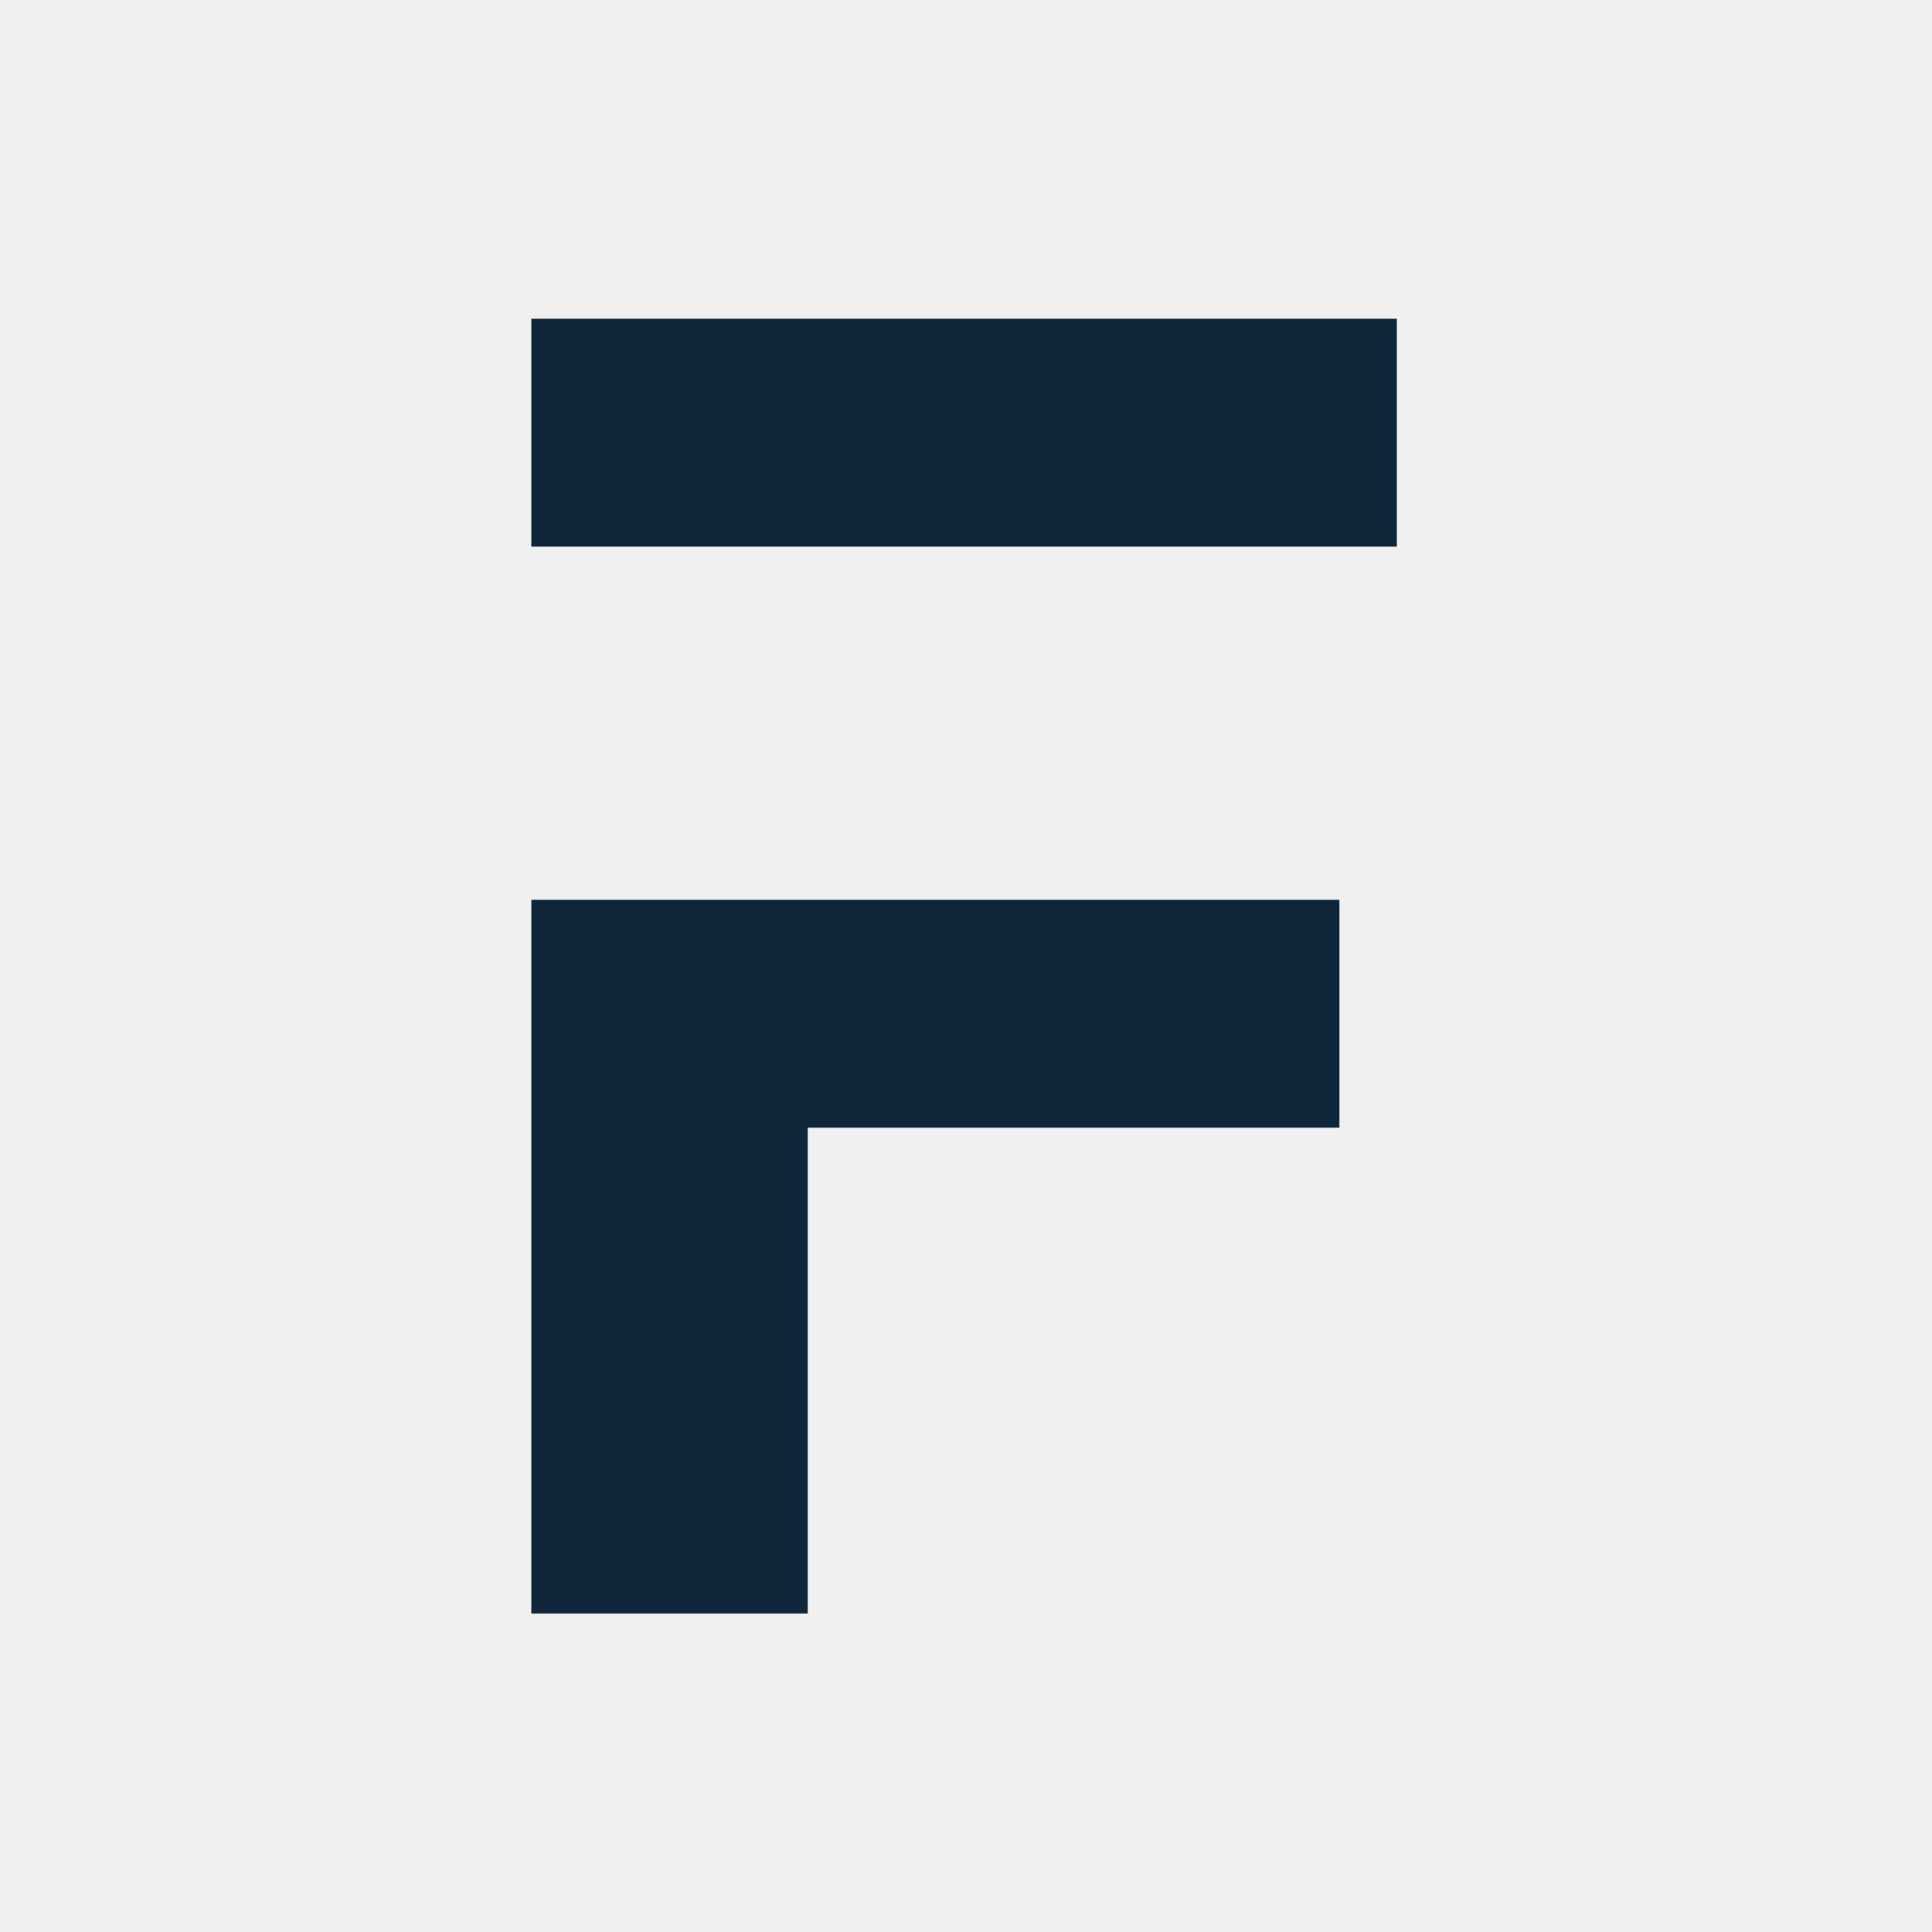
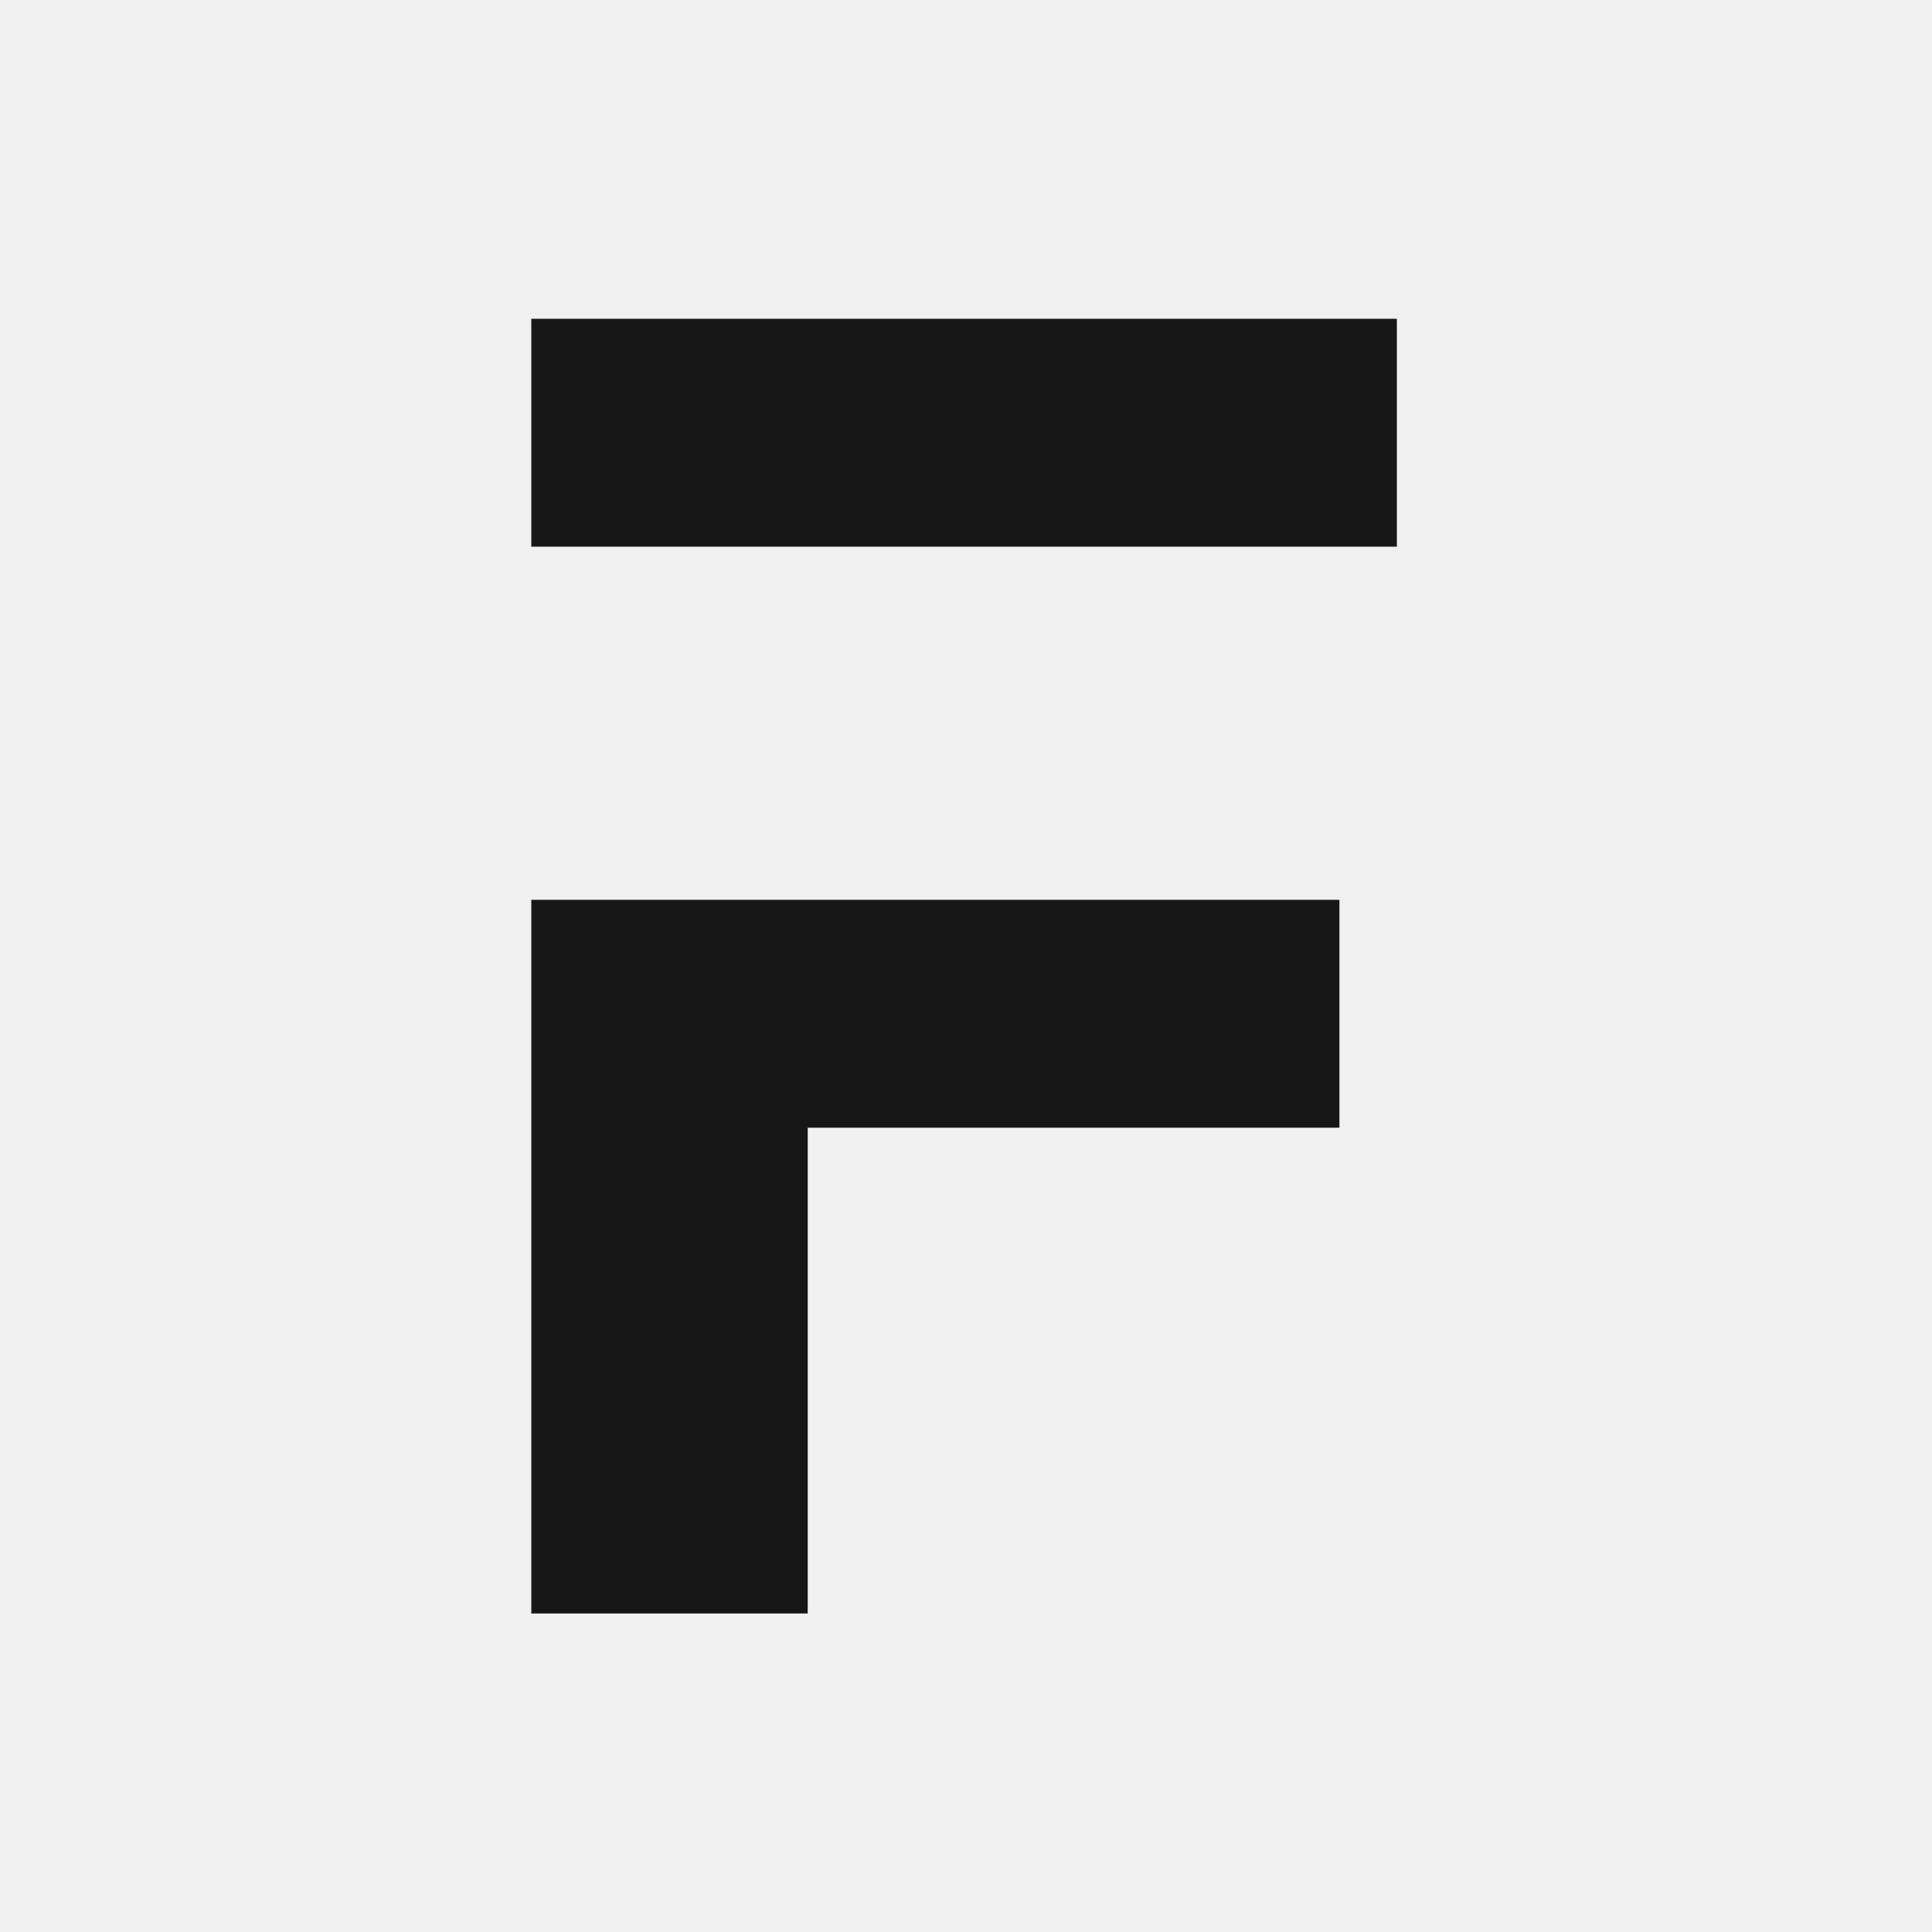
<svg xmlns="http://www.w3.org/2000/svg" width="400px" height="400px" viewBox="0 0 400 400" version="1.1">
  <style>
		polygon {
- 			fill: #0E253A;
+ 			fill: #171717;
		}
		@media (prefers-color-scheme: dark) {
			polygon {
- 				fill: #0089FF;
+ 				fill: #ffffff;
			}
		}
    </style>
  <g id="Artboard" stroke="none" stroke-width="1" fill="none" fill-rule="evenodd">
-     <g id="favicon" transform="translate(110, 66)" fill="#0089FF" fill-rule="nonzero">
+     <g id="favicon" transform="translate(110, 66)" fill="#171717" fill-rule="nonzero">
      <polygon id="Path" points="0 0 0 47.181 57.228 47.181 167.313 47.181 179.204 47.181 179.204 0" />
      <polygon id="Path" points="0 120.297 0 268.053 57.228 268.053 57.228 167.478 167.313 167.478 167.313 120.297 57.228 120.297" />
    </g>
  </g>
</svg>
